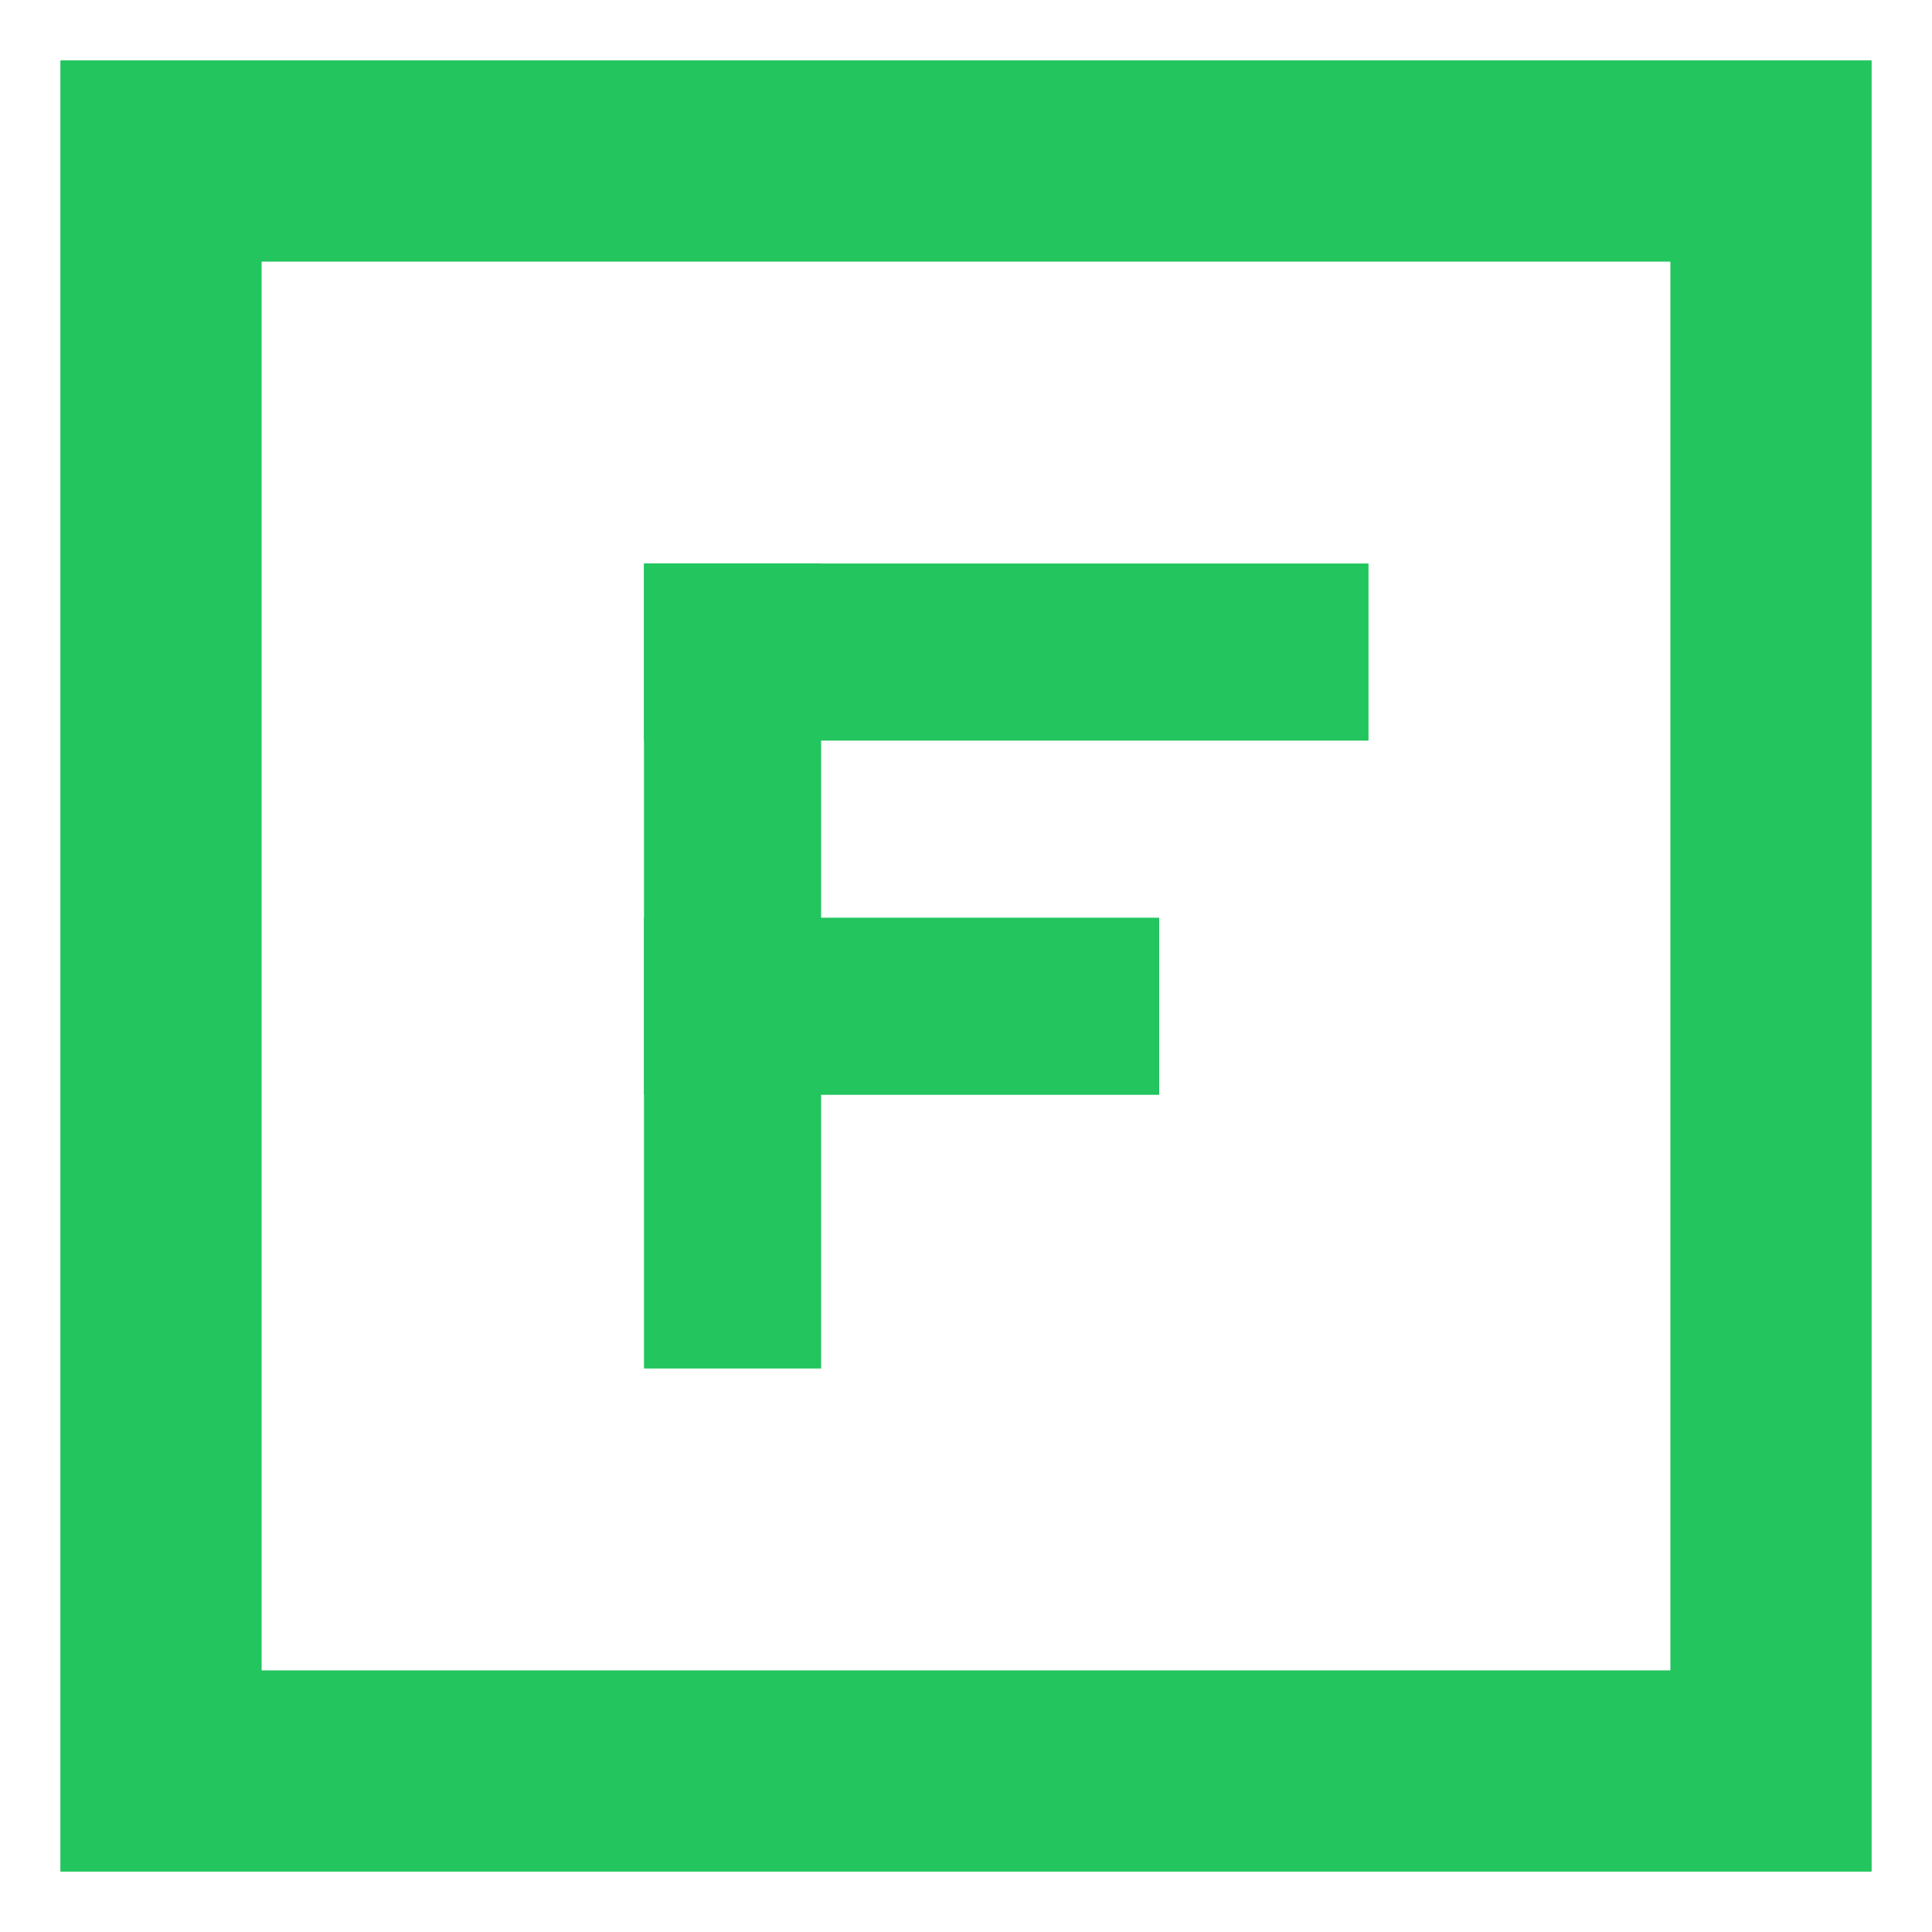
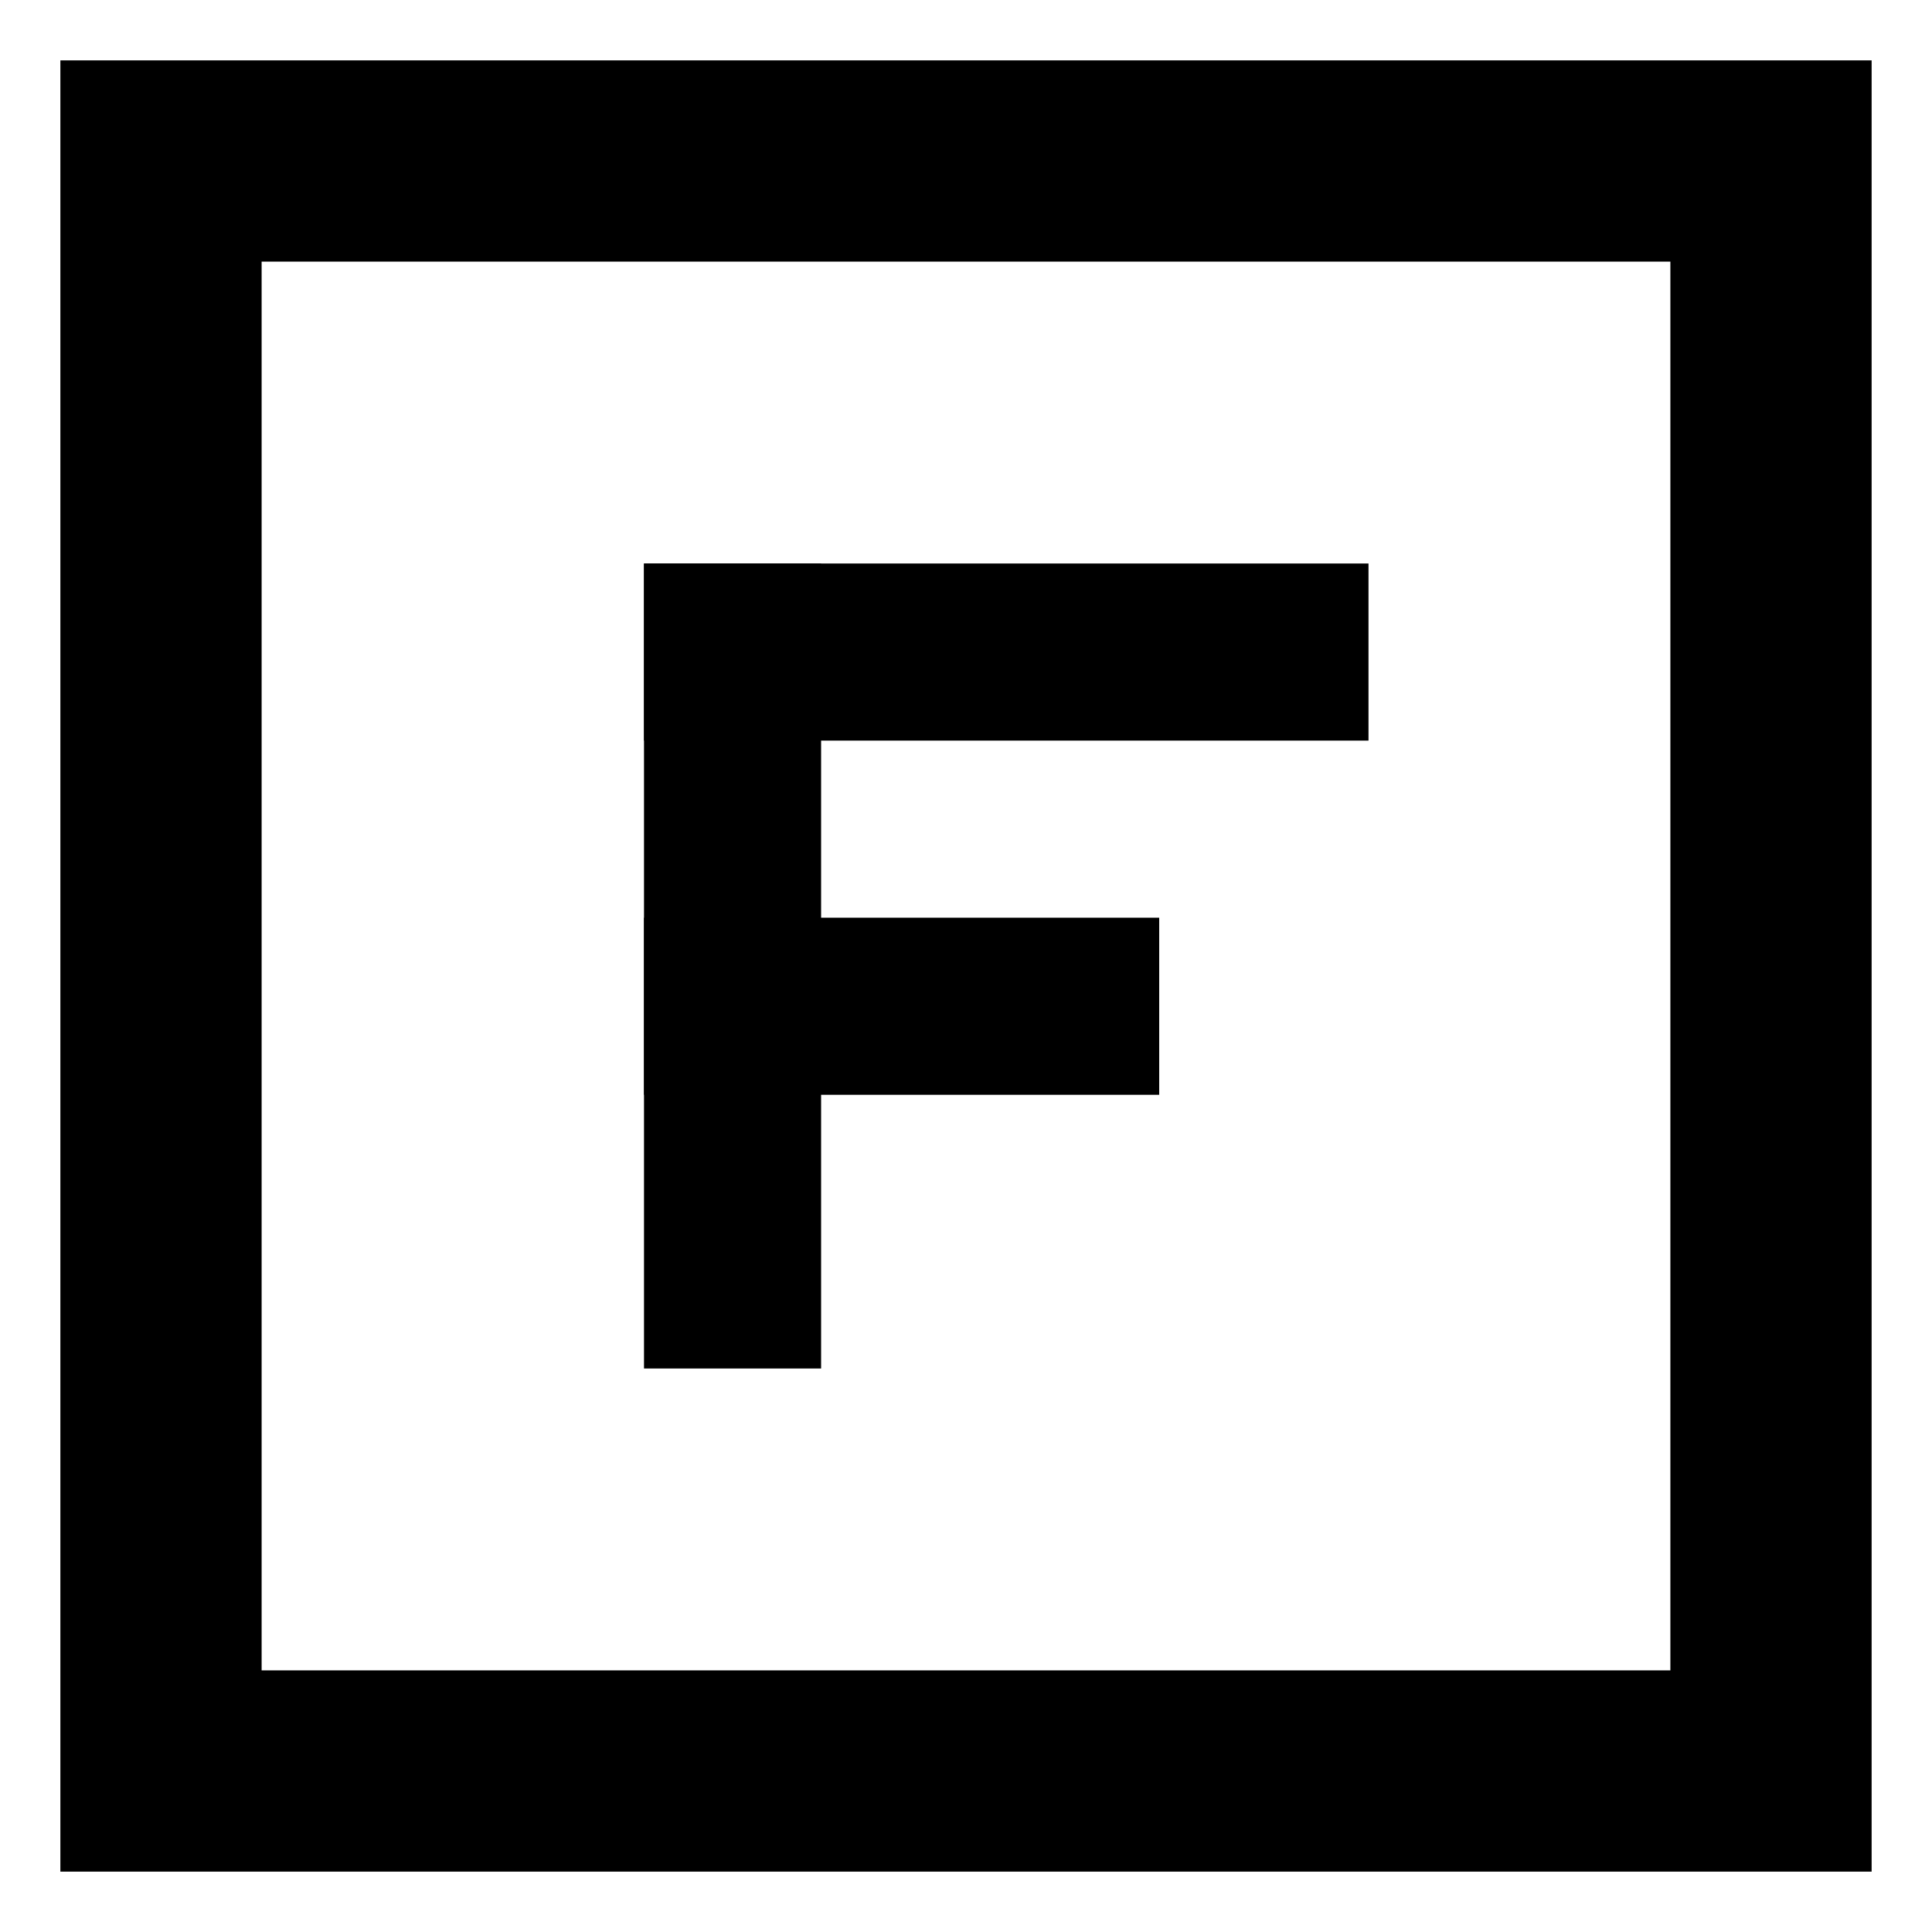
<svg xmlns="http://www.w3.org/2000/svg" viewBox="0 0 24 24" fill="none">
-   <rect x="2" y="2" width="20" height="20" stroke="#22C55E" stroke-width="2.5" />
-   <rect x="8" y="7" width="2.2" height="10" fill="#22C55E" />
-   <rect x="8" y="7" width="9" height="2.2" fill="#22C55E" />
-   <rect x="8" y="11.4" width="6.4" height="2.2" fill="#22C55E" />
+   <rect x="2" y="2" width="20" height="20" stroke="#000000" stroke-width="2.5" />
+   <rect x="8" y="7" width="2.2" height="10" fill="#000000" />
+   <rect x="8" y="7" width="9" height="2.2" fill="#000000" />
+   <rect x="8" y="11.4" width="6.4" height="2.2" fill="#000000" />
</svg>
